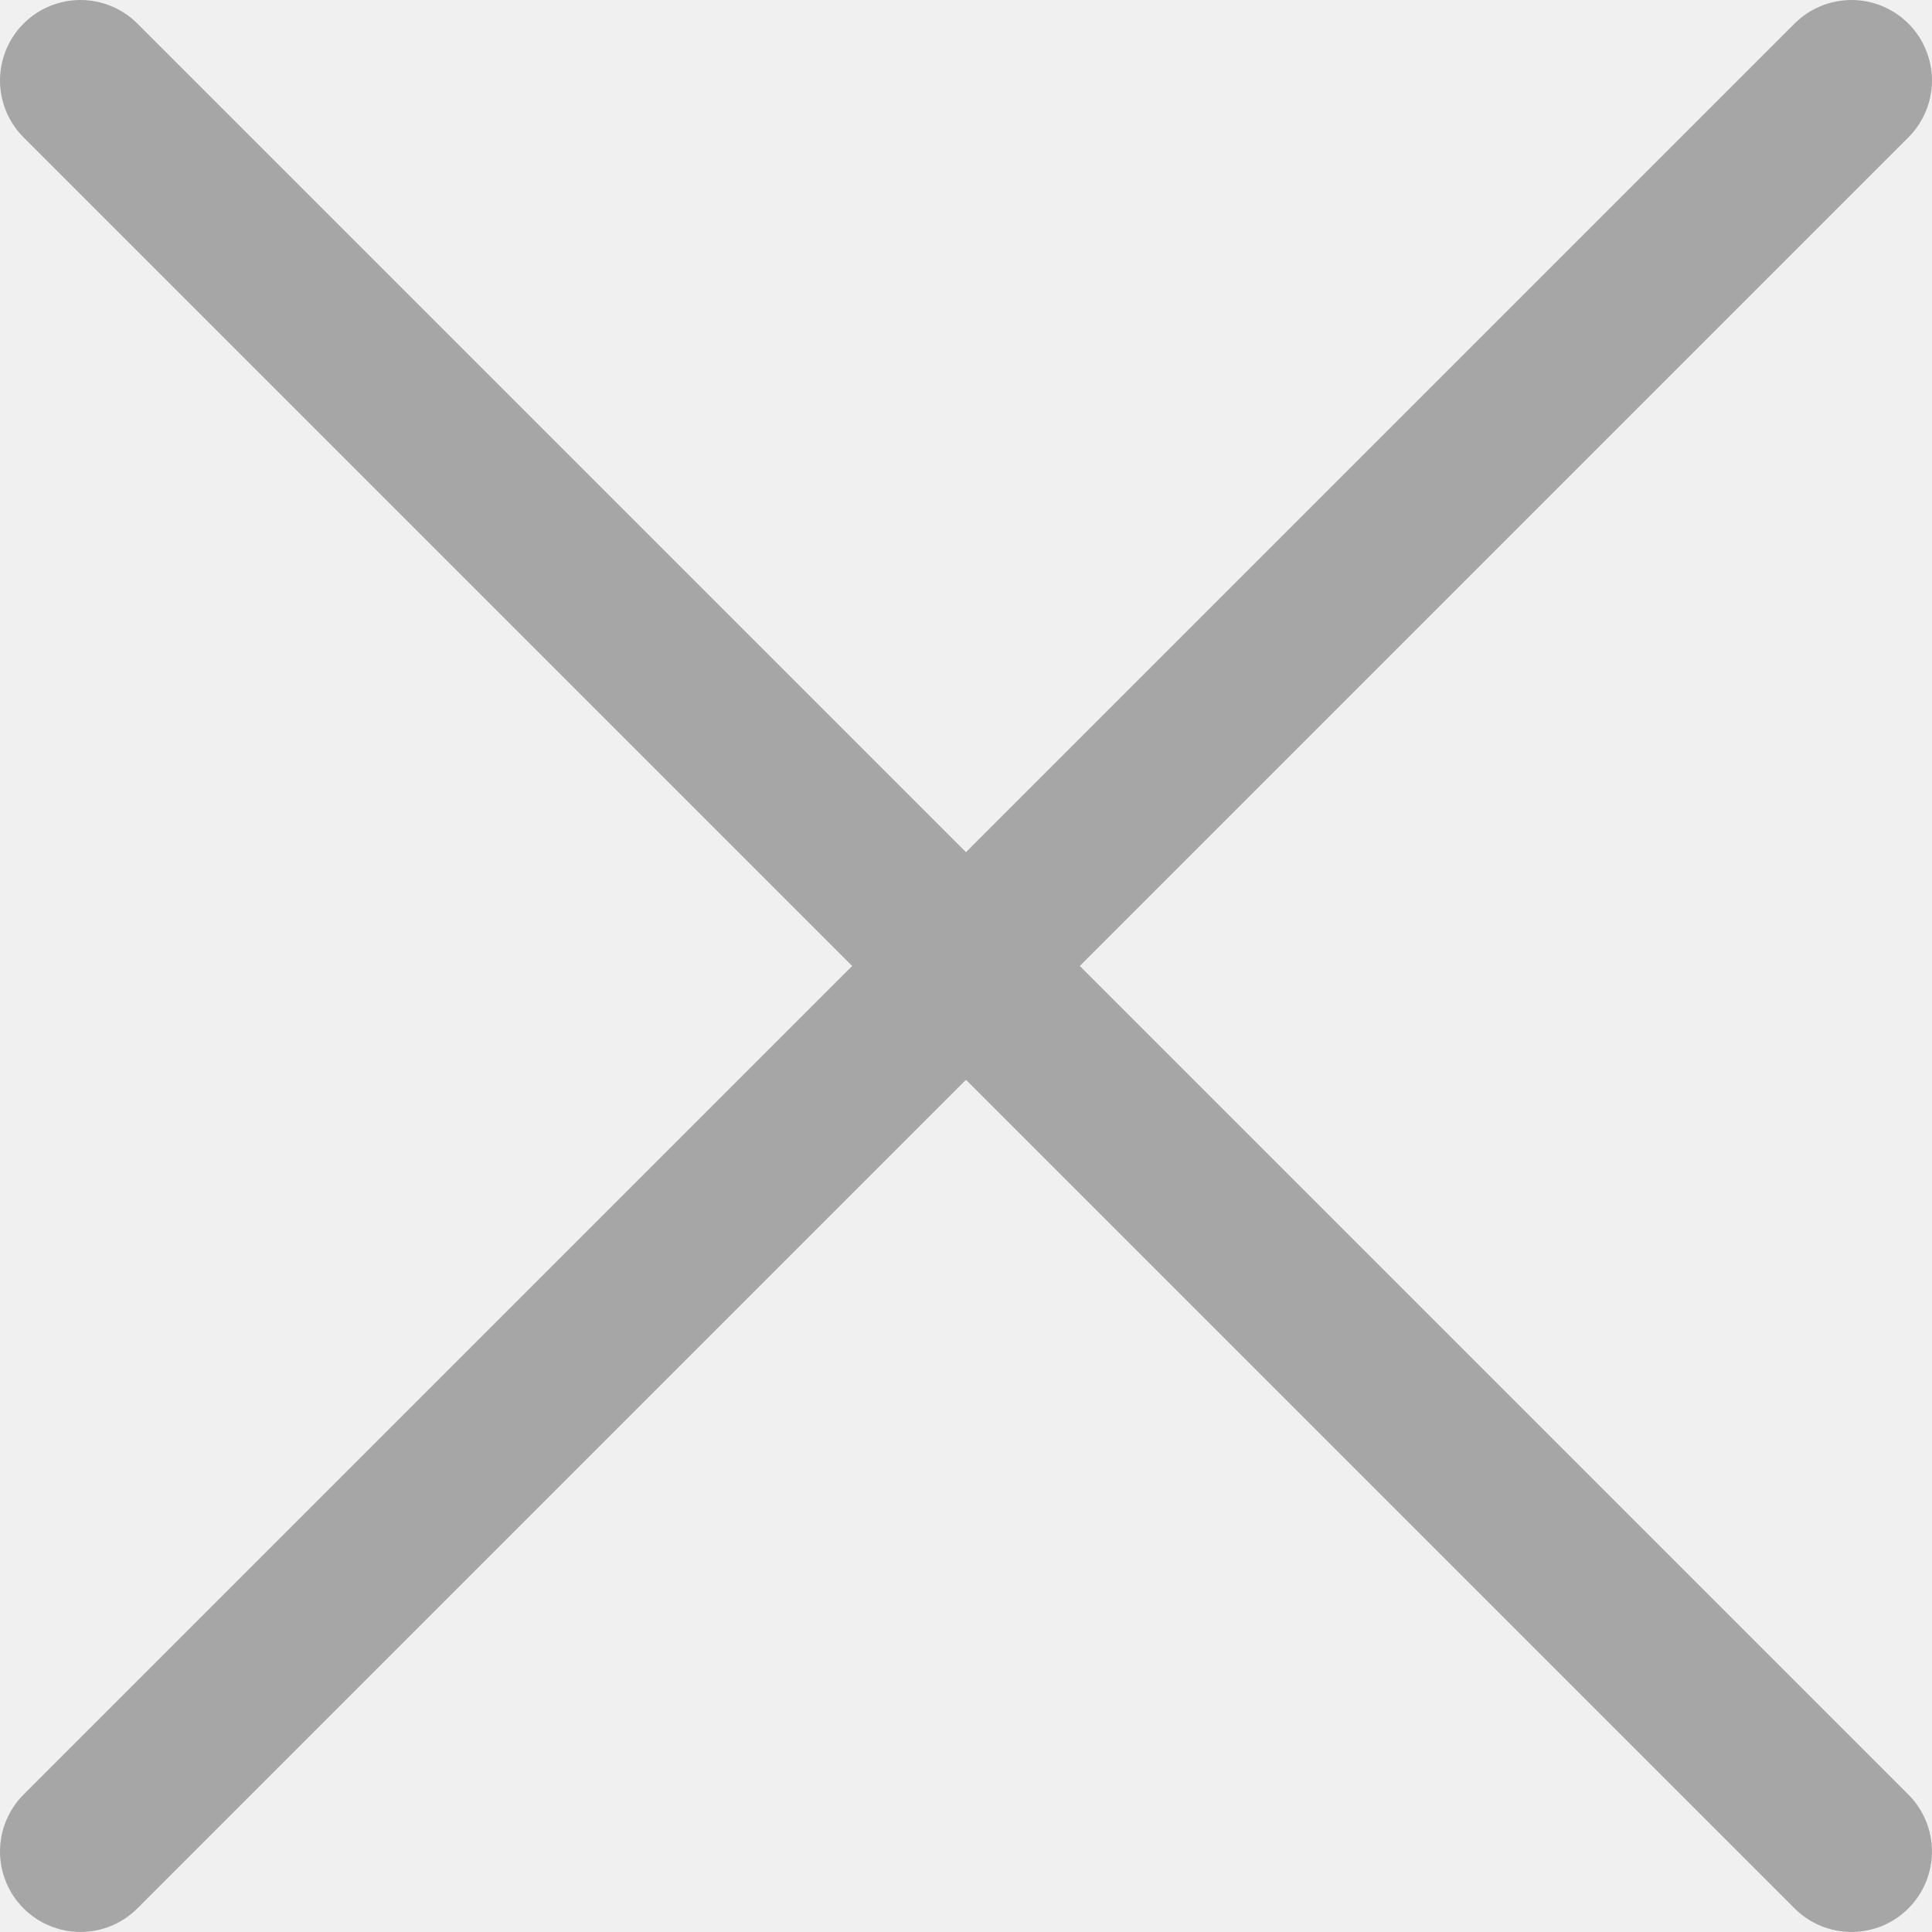
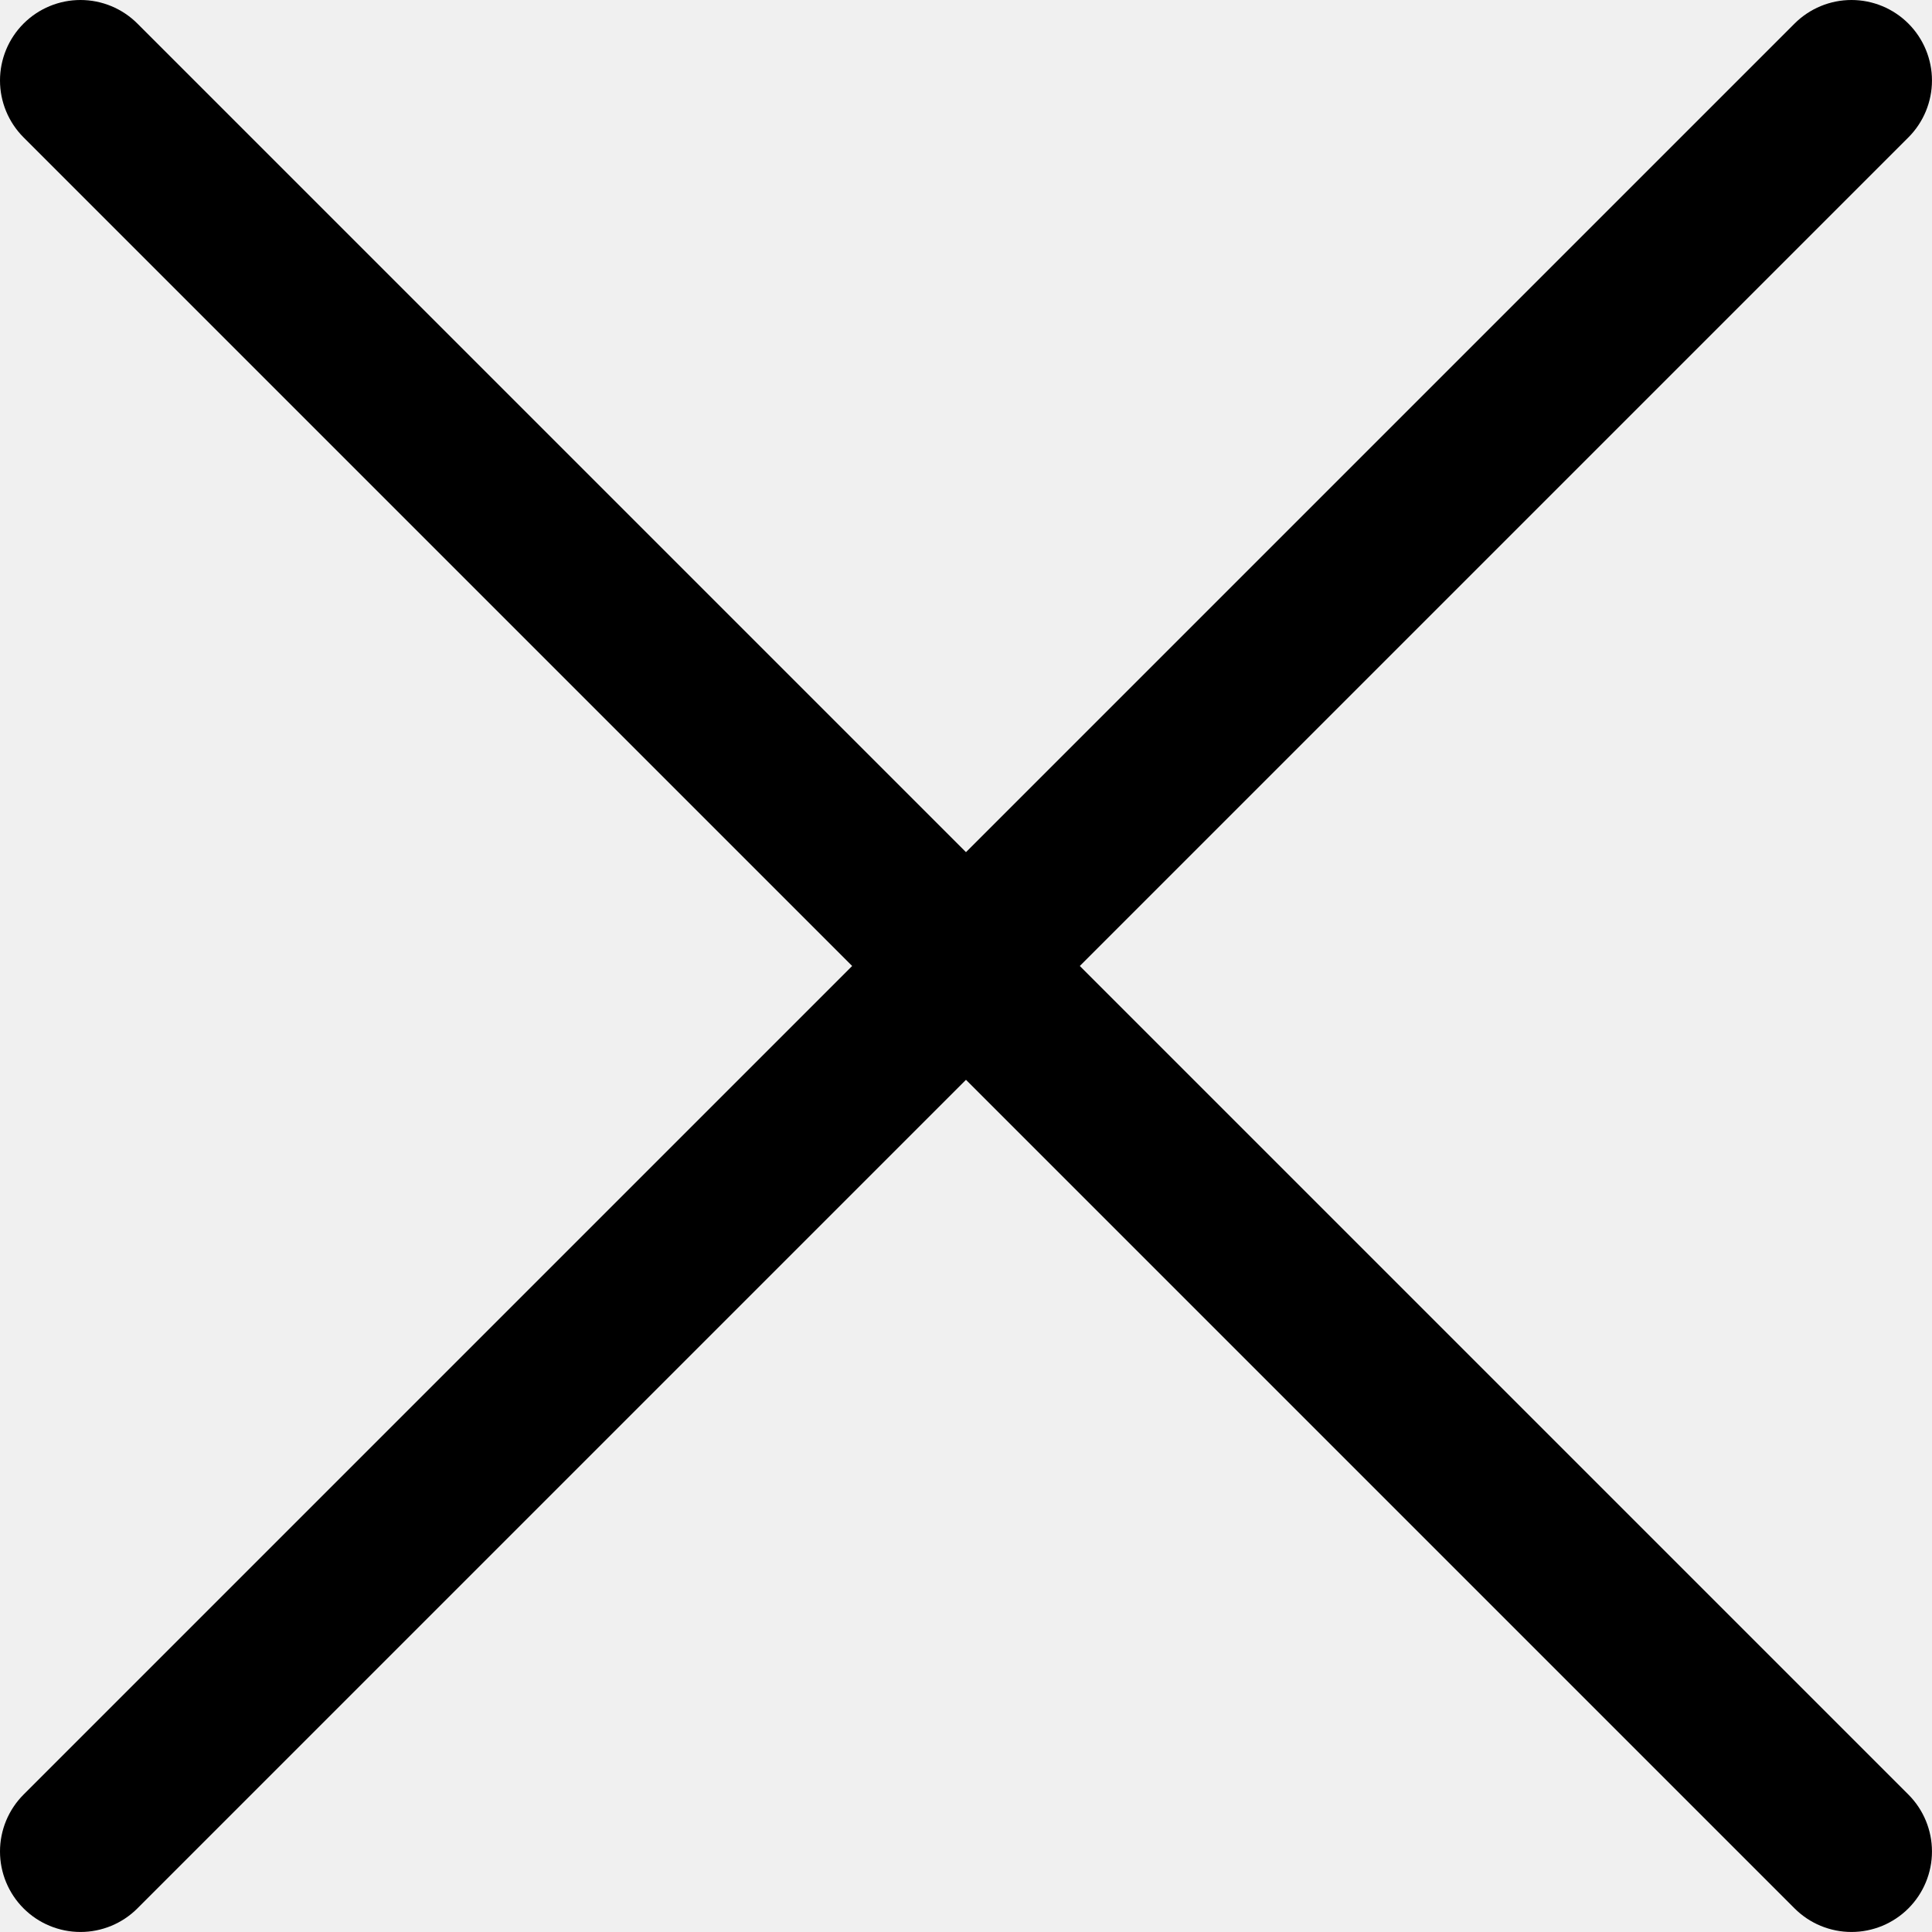
- <svg xmlns="http://www.w3.org/2000/svg" width="512" height="512" viewBox="0 0 512 512" fill="none">
+ <svg xmlns="http://www.w3.org/2000/svg" width="512" height="512" viewBox="0 0 512 512" fill="currentColor">
  <g clip-path="url(#clip0_16_158)">
-     <path d="M505.745 6.246C501.744 2.247 496.319 0 490.662 0C485.005 0 479.58 2.247 475.579 6.246L255.995 225.83L36.411 6.246C32.411 2.247 26.986 0 21.329 0C15.672 0 10.247 2.247 6.246 6.246C2.247 10.247 0 15.672 0 21.329C0 26.986 2.247 32.411 6.246 36.411L225.83 255.995L6.246 475.579C2.247 479.58 0 485.005 0 490.662C0 496.319 2.247 501.744 6.246 505.745C10.247 509.744 15.672 511.991 21.329 511.991C26.986 511.991 32.411 509.744 36.411 505.745L255.995 286.161L475.579 505.745C479.58 509.744 485.005 511.991 490.662 511.991C496.319 511.991 501.744 509.744 505.745 505.745C509.744 501.744 511.991 496.319 511.991 490.662C511.991 485.005 509.744 479.58 505.745 475.579L286.161 255.995L505.745 36.411C509.744 32.411 511.991 26.986 511.991 21.329C511.991 15.672 509.744 10.247 505.745 6.246Z" fill="#A6A6A6" />
+     <path d="M505.745 6.246C501.744 2.247 496.319 0 490.662 0C485.005 0 479.58 2.247 475.579 6.246L255.995 225.83L36.411 6.246C32.411 2.247 26.986 0 21.329 0C15.672 0 10.247 2.247 6.246 6.246C2.247 10.247 0 15.672 0 21.329C0 26.986 2.247 32.411 6.246 36.411L225.83 255.995L6.246 475.579C2.247 479.58 0 485.005 0 490.662C0 496.319 2.247 501.744 6.246 505.745C10.247 509.744 15.672 511.991 21.329 511.991C26.986 511.991 32.411 509.744 36.411 505.745L255.995 286.161L475.579 505.745C479.58 509.744 485.005 511.991 490.662 511.991C496.319 511.991 501.744 509.744 505.745 505.745C509.744 501.744 511.991 496.319 511.991 490.662C511.991 485.005 509.744 479.58 505.745 475.579L286.161 255.995L505.745 36.411C509.744 32.411 511.991 26.986 511.991 21.329C511.991 15.672 509.744 10.247 505.745 6.246Z" fill="currentColor" />
  </g>
  <defs>
    <clipPath id="clip0_16_158">
-       <rect width="512" height="512" fill="white" />
+       <rect width="512" height="512" fill="currentColor" />
    </clipPath>
  </defs>
</svg>
